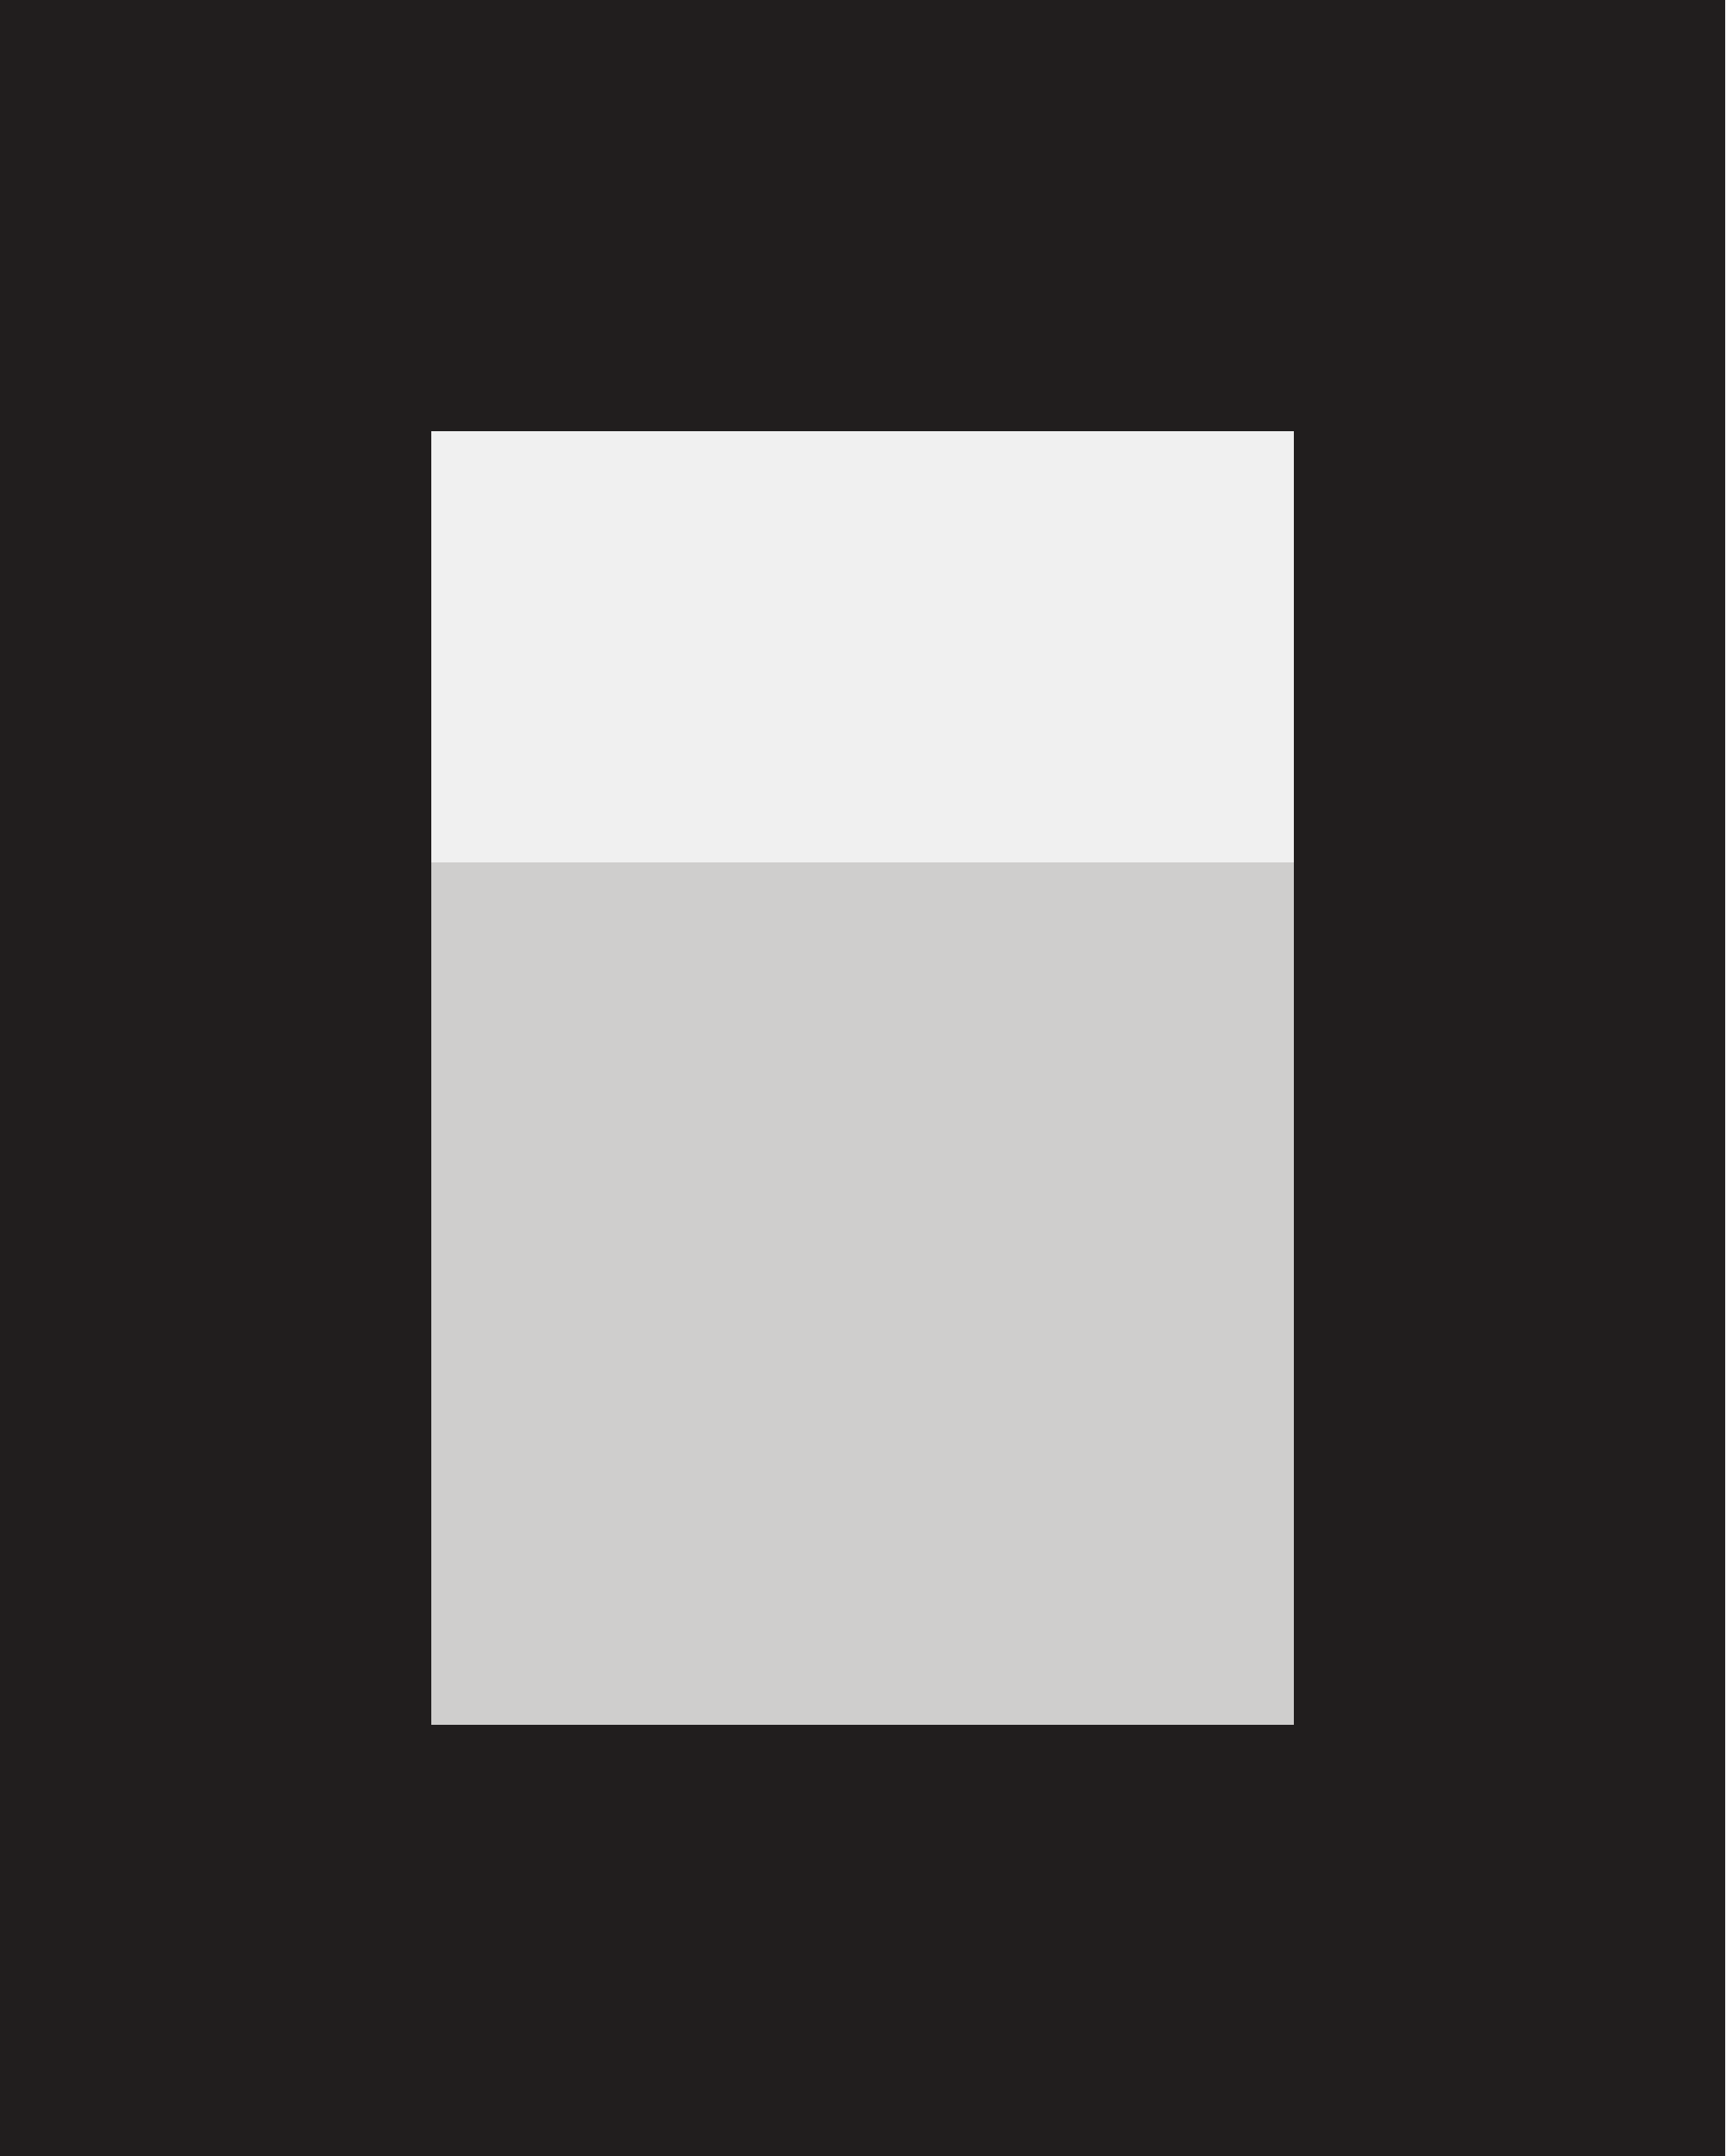
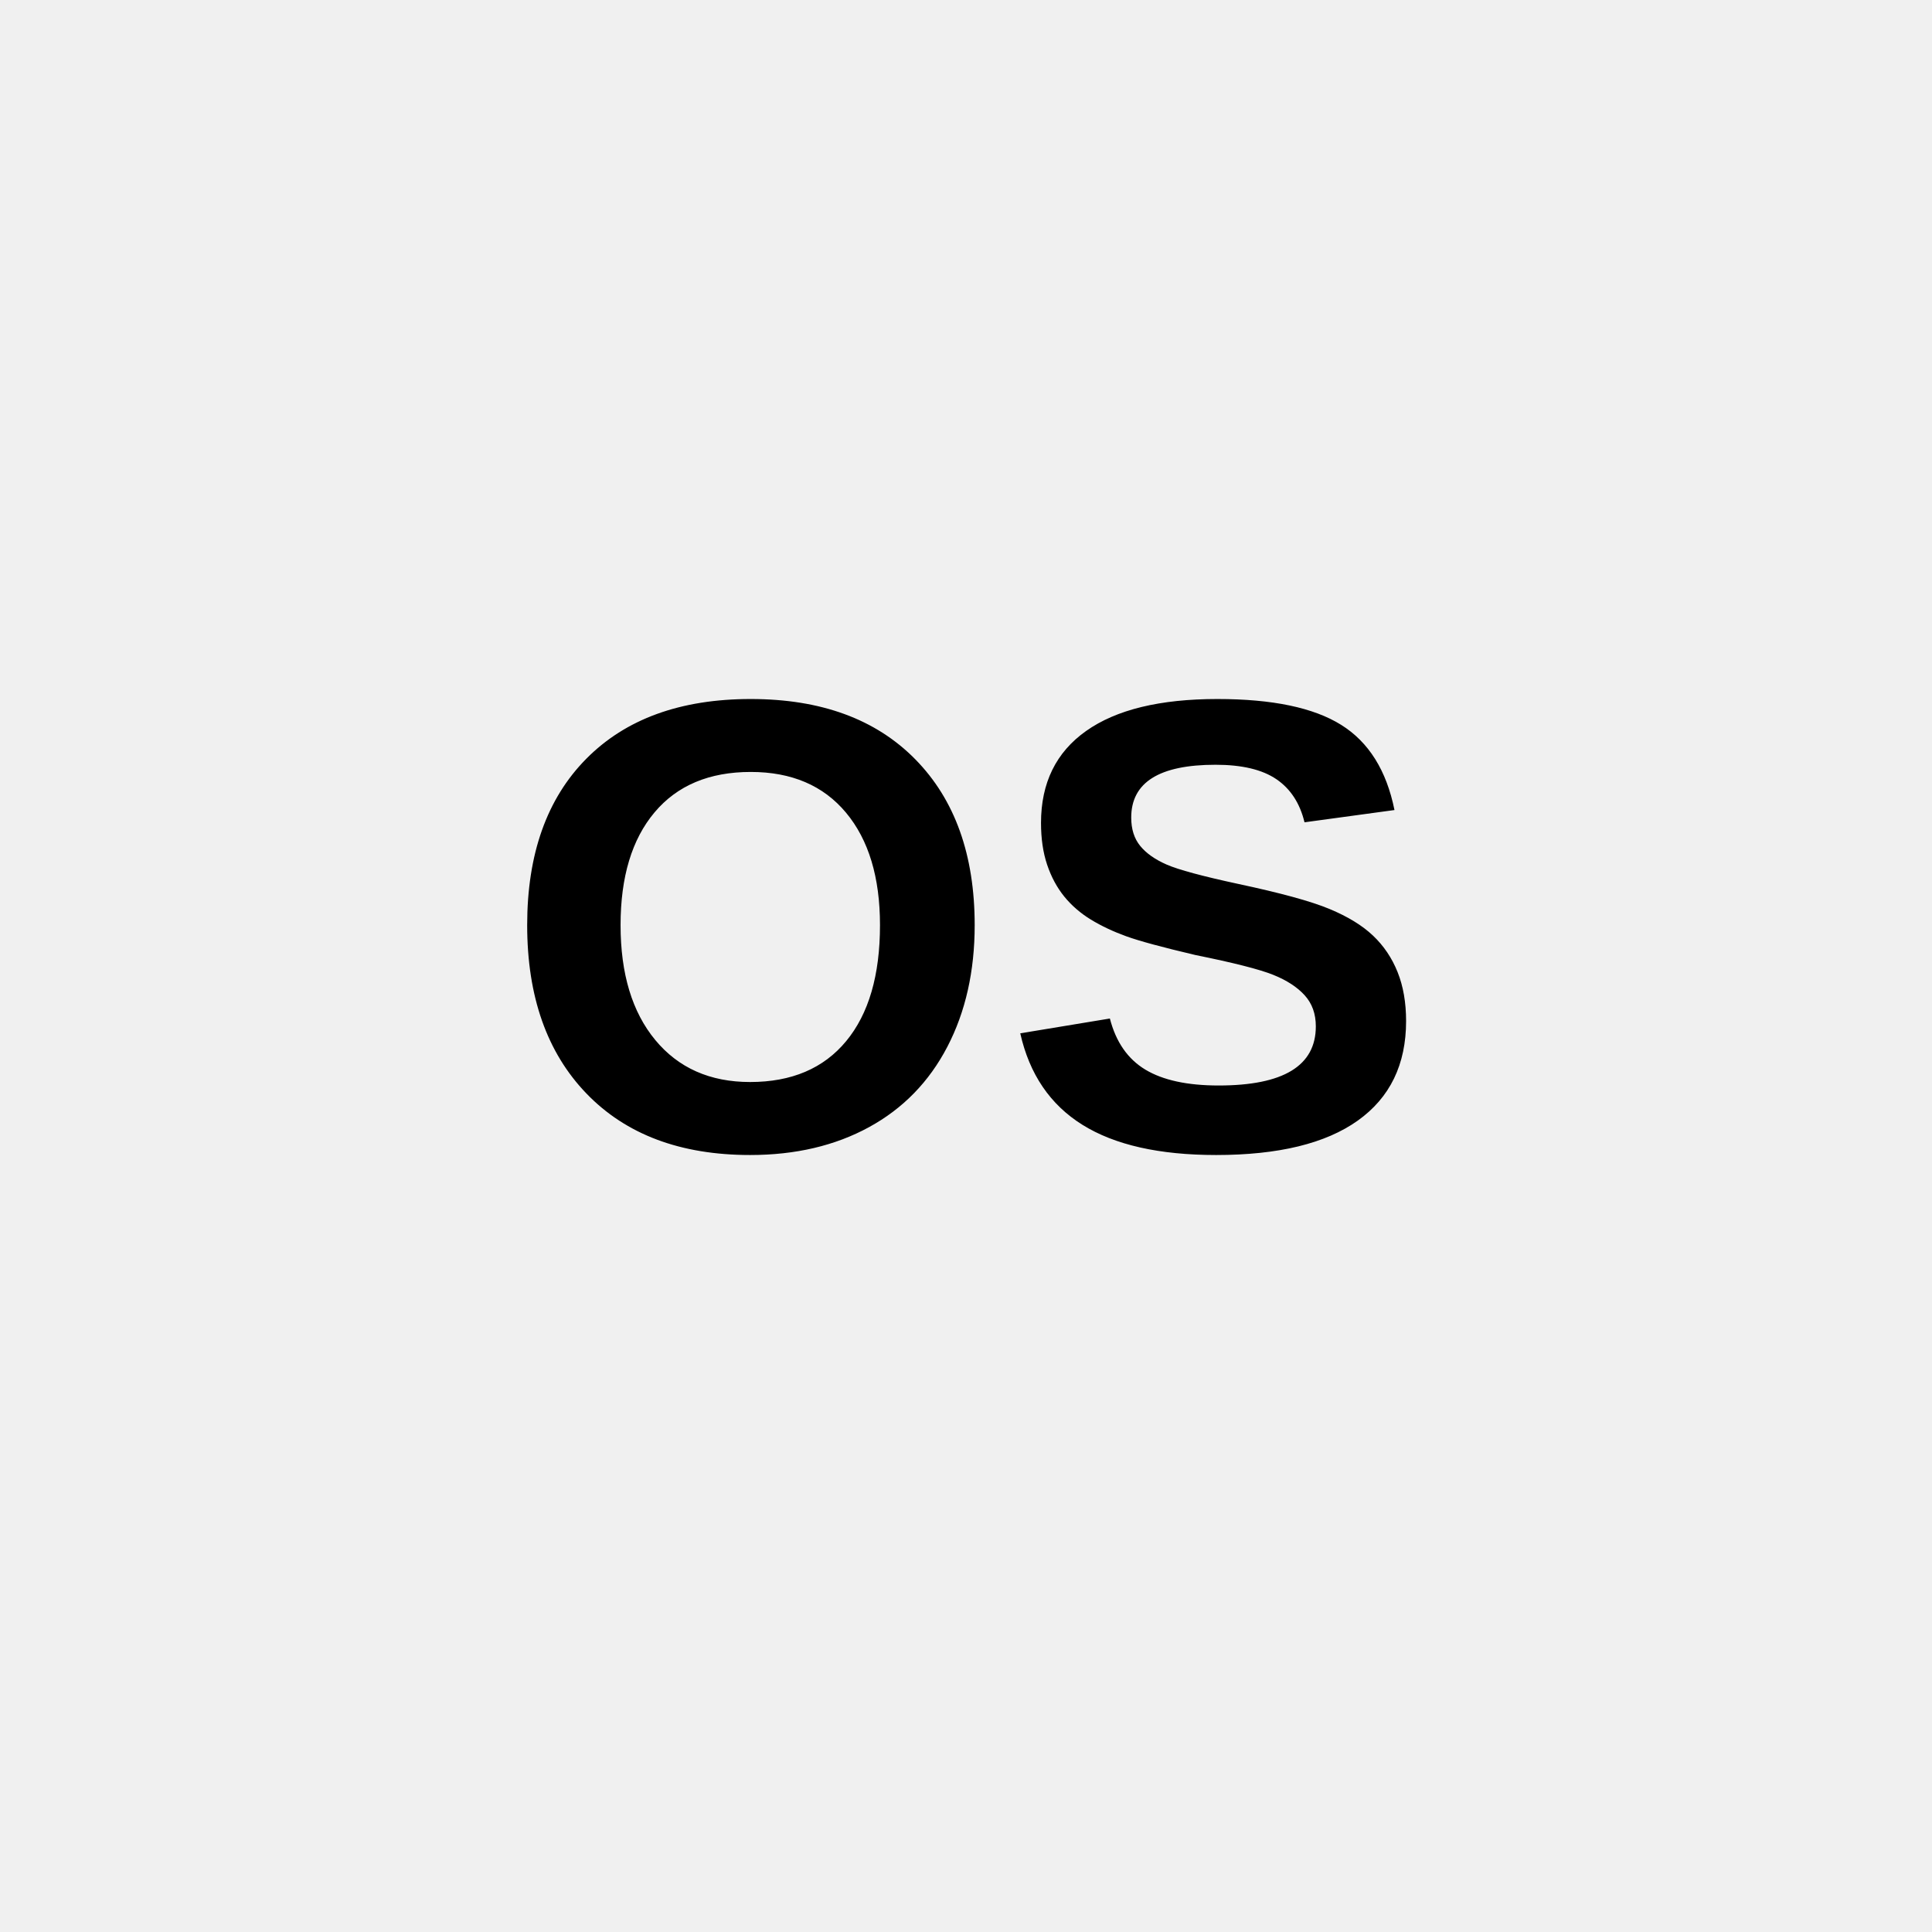
- <svg xmlns="http://www.w3.org/2000/svg" width="240" height="300" viewBox="0 0 240 300" fill="none">
-   <g clip-path="url(#clip0_1401_86274)">
-     <mask id="mask0_1401_86274" style="mask-type:luminance" maskUnits="userSpaceOnUse" x="0" y="0" width="240" height="300">
-       <path d="M240 0H0V300H240V0Z" fill="white" />
-     </mask>
-     <g mask="url(#mask0_1401_86274)">
-       <path d="M180 240H60V120H180V240Z" fill="#CFCECD" />
-       <path d="M180 60H60V240H180V60ZM240 300H0V0H240V300Z" fill="#211E1E" />
-     </g>
-   </g>
-   <defs>
-     <clipPath id="clip0_1401_86274">
-       <rect width="240" height="300" fill="white" />
-     </clipPath>
-   </defs>
+ <svg xmlns="http://www.w3.org/2000/svg" width="512" height="512" viewBox="0 0 512 512">
+   <rect width="100%" height="100%" fill="transparent" />
+   <text x="50%" y="50%" font-family="Arial, sans-serif" font-size="170.667" font-weight="bold" fill="#000000" text-anchor="middle" dominant-baseline="middle">OS</text>
</svg>
